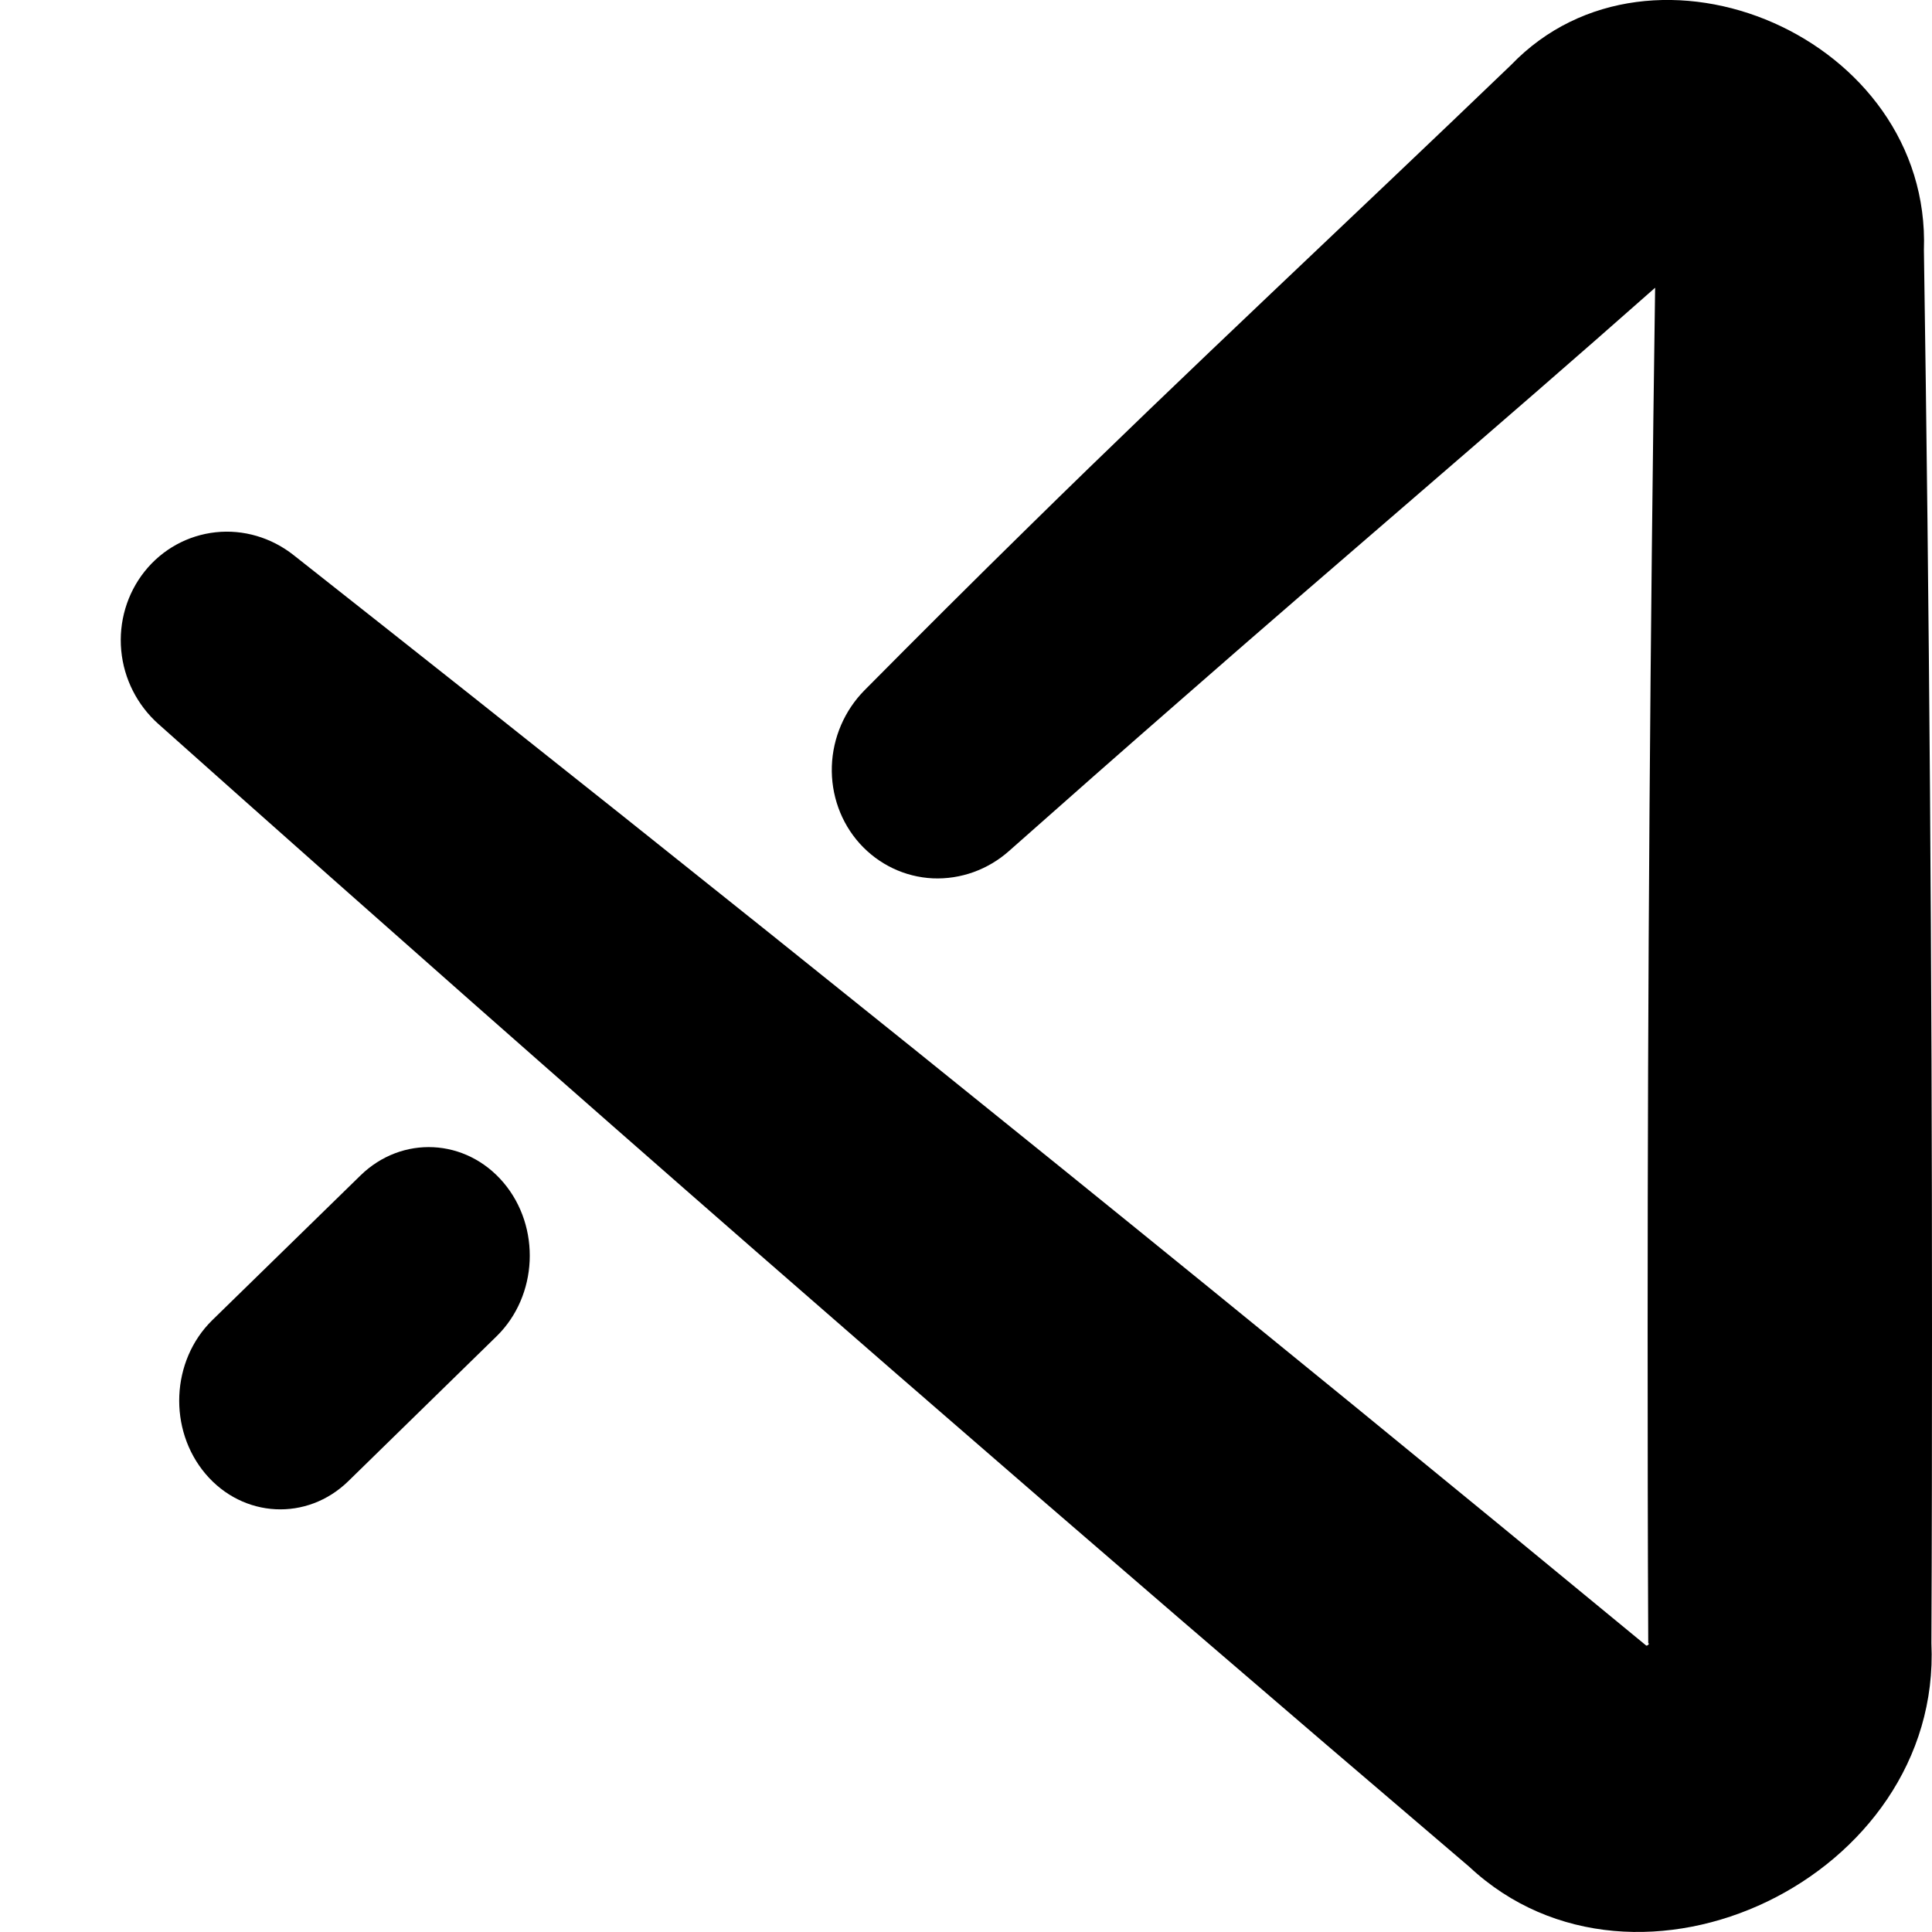
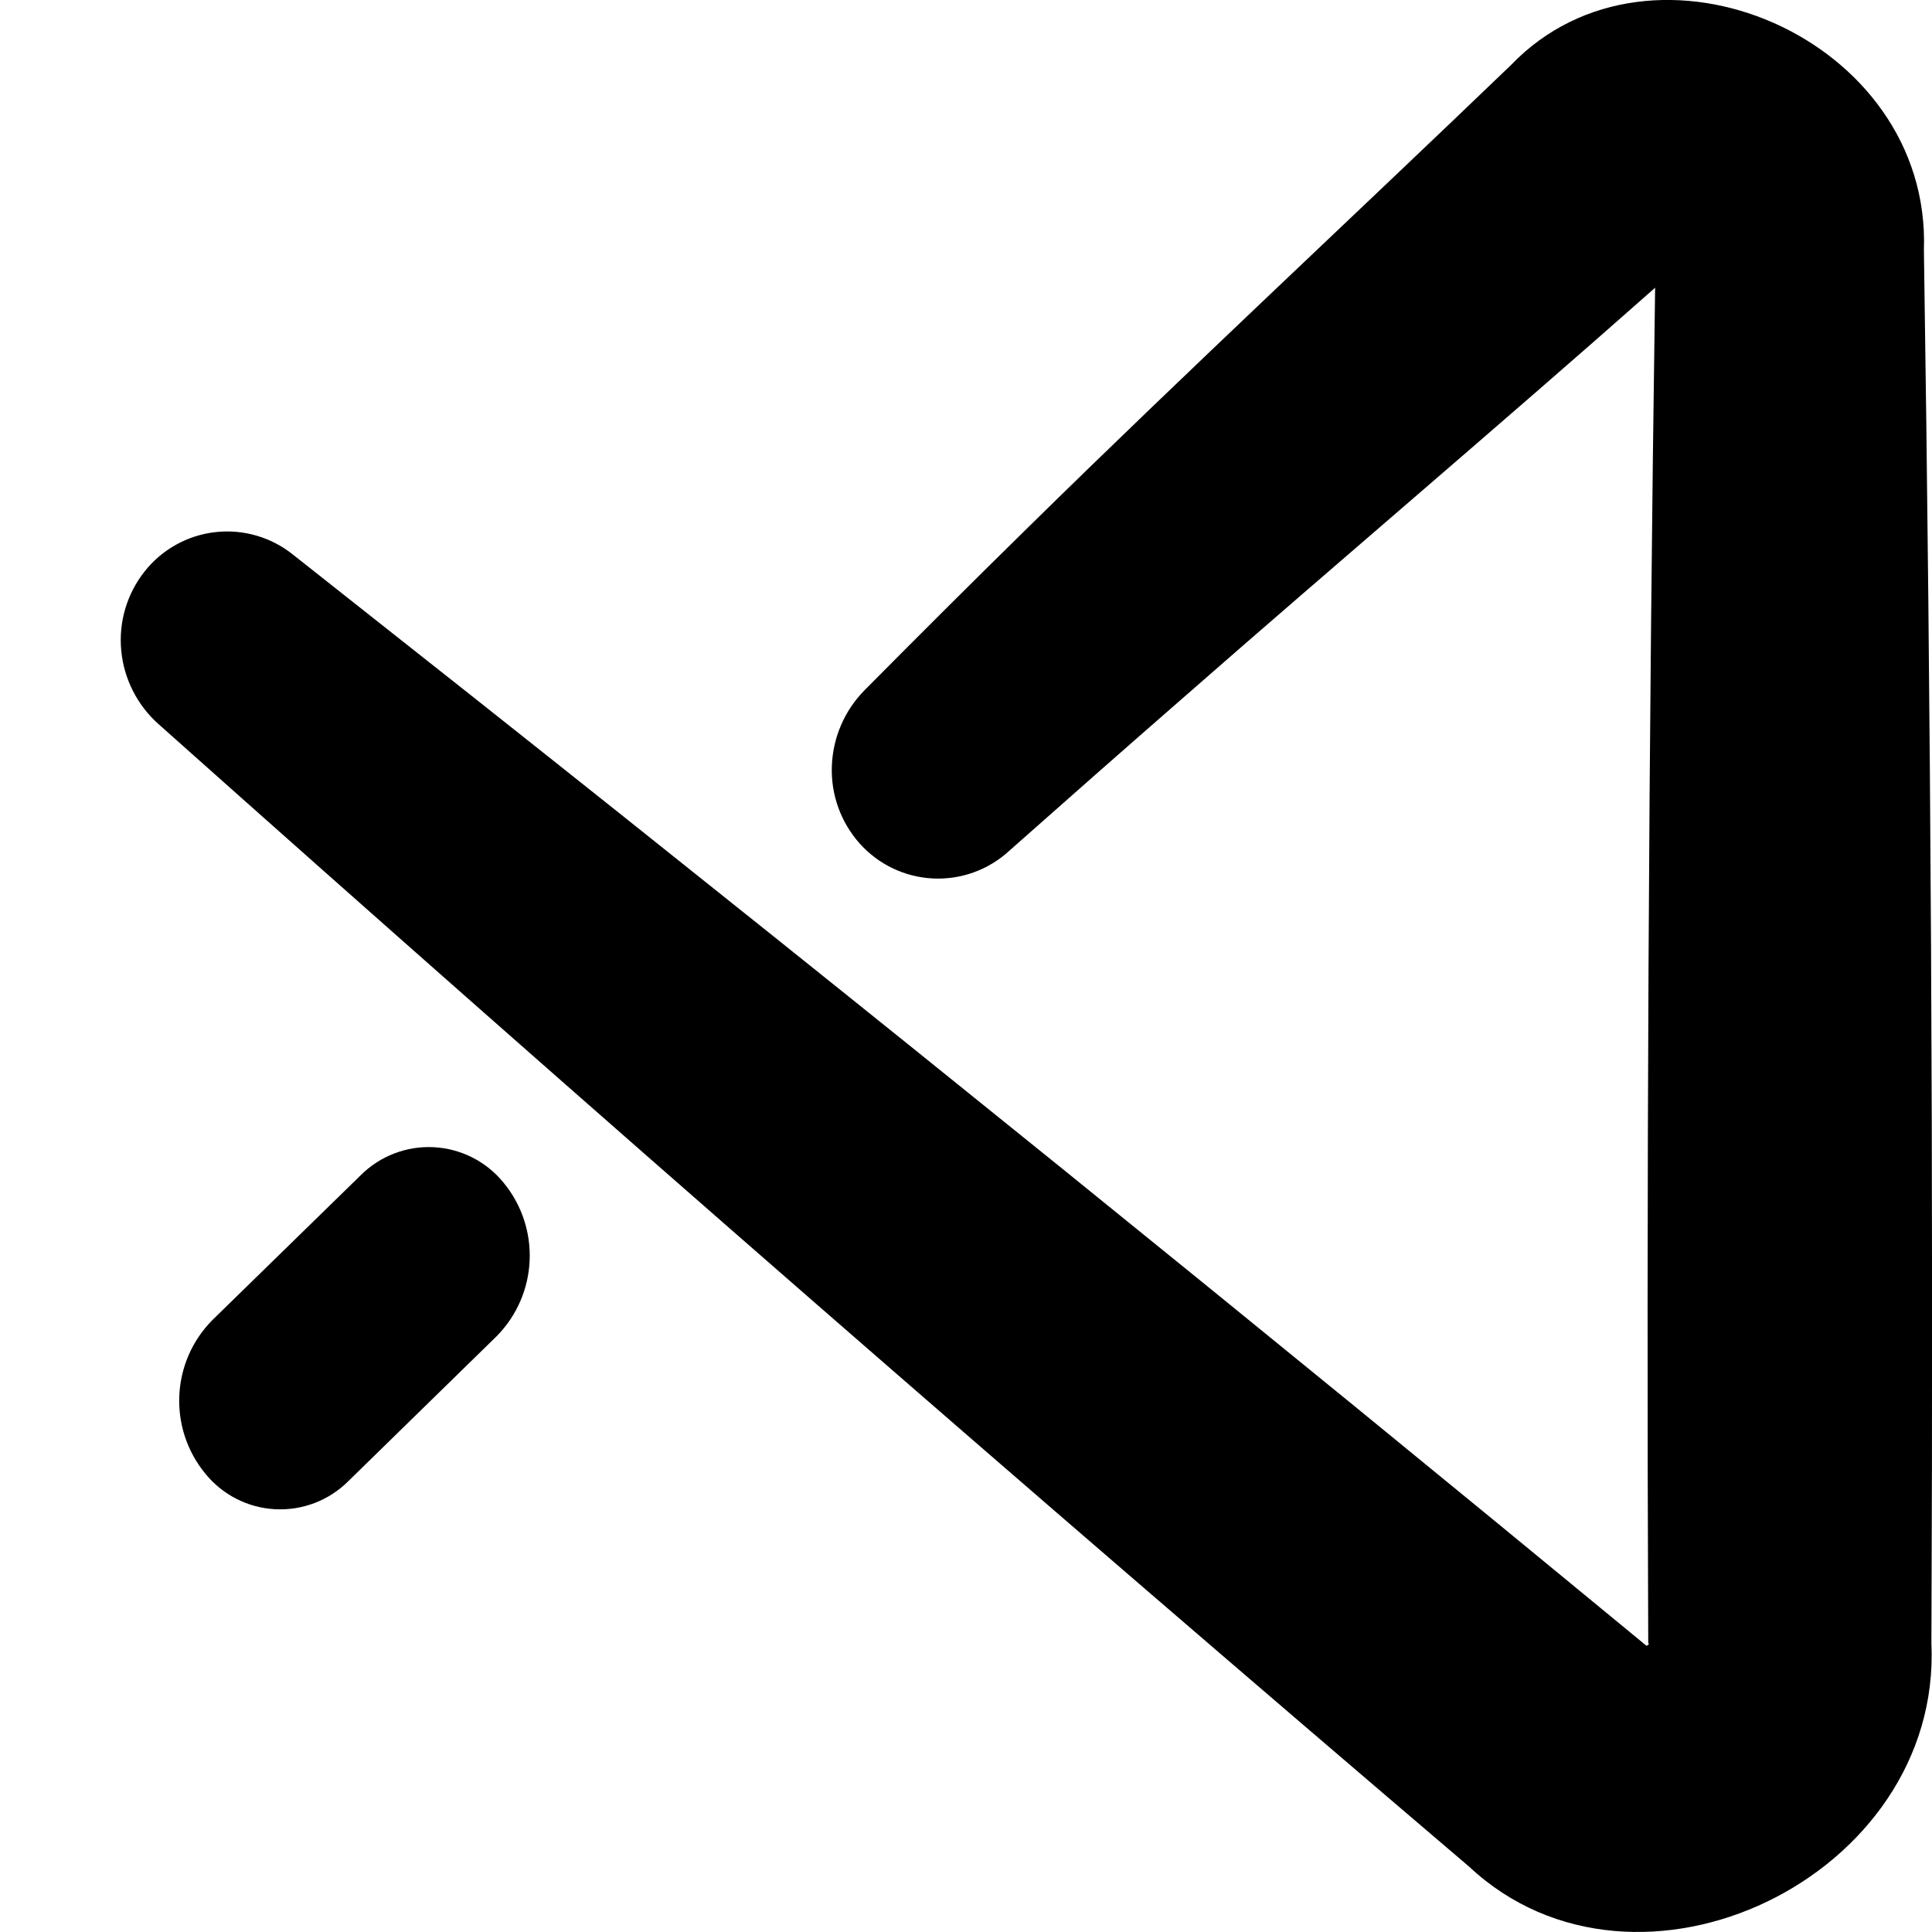
- <svg xmlns="http://www.w3.org/2000/svg" width="16" height="16" viewBox="0 0 16 16" fill="none">
-   <path d="M12.515 0.537C13.684 -0.678 15.995 0.311 15.933 2.071C15.978 5.052 16 8.033 16 11.013C16 11.879 15.999 12.744 15.995 13.609C16.084 15.547 13.556 16.758 12.168 15.46C8.999 12.759 5.855 10.027 2.737 7.263C2.261 6.841 1.786 6.419 1.312 5.996C1.138 5.841 1.026 5.624 1.004 5.387C0.982 5.15 1.052 4.915 1.198 4.732C1.344 4.549 1.555 4.433 1.786 4.408C2.016 4.383 2.247 4.452 2.43 4.596C2.928 4.989 3.426 5.382 3.923 5.776C7.184 8.361 10.421 10.978 13.631 13.626C13.639 13.637 13.667 13.608 13.65 13.609C13.646 12.744 13.645 11.879 13.645 11.013C13.645 8.137 13.666 5.259 13.707 2.383C12.399 3.54 11.077 4.658 9.781 5.794C9.304 6.21 8.833 6.625 8.357 7.047C8.183 7.202 7.956 7.284 7.725 7.274C7.493 7.263 7.276 7.159 7.12 6.986C6.964 6.813 6.881 6.582 6.889 6.345C6.897 6.108 6.995 5.883 7.159 5.717C7.611 5.261 8.061 4.812 8.519 4.363C9.843 3.061 11.196 1.805 12.515 0.537Z" fill="black" />
-   <path d="M2.986 9.734C3.329 9.4 3.858 9.426 4.17 9.794C4.481 10.162 4.455 10.731 4.113 11.066L2.885 12.266C2.543 12.6 2.013 12.573 1.702 12.206C1.391 11.838 1.416 11.269 1.757 10.934L2.986 9.734Z" fill="black" />
+ <svg xmlns="http://www.w3.org/2000/svg" width="16" height="16" viewBox="0 0 16 16">
+   <path d="M12.515.537c1.169-1.215 3.48-.226 3.418 1.534a592.449 592.449 0 0 1 .062 11.538c.089 1.938-2.439 3.149-3.827 1.851A642.497 642.497 0 0 1 1.312 5.996a.932.932 0 0 1-.308-.609.915.915 0 0 1 .194-.655.871.871 0 0 1 1.232-.136l1.493 1.18a641.007 641.007 0 0 1 9.708 7.85c.008.011.036-.018.019-.017a605.558 605.558 0 0 1 .057-11.226c-1.308 1.157-2.63 2.275-3.926 3.411-.477.416-.948.831-1.424 1.253a.87.87 0 0 1-1.237-.061.912.912 0 0 1-.231-.641.941.941 0 0 1 .27-.628c.452-.456.902-.905 1.36-1.354 1.324-1.302 2.677-2.558 3.996-3.826ZM2.986 9.734a.798.798 0 0 1 1.184.06.95.95 0 0 1-.057 1.272l-1.228 1.2a.798.798 0 0 1-1.183-.06.95.95 0 0 1 .055-1.272l1.229-1.2Z" />
</svg>
